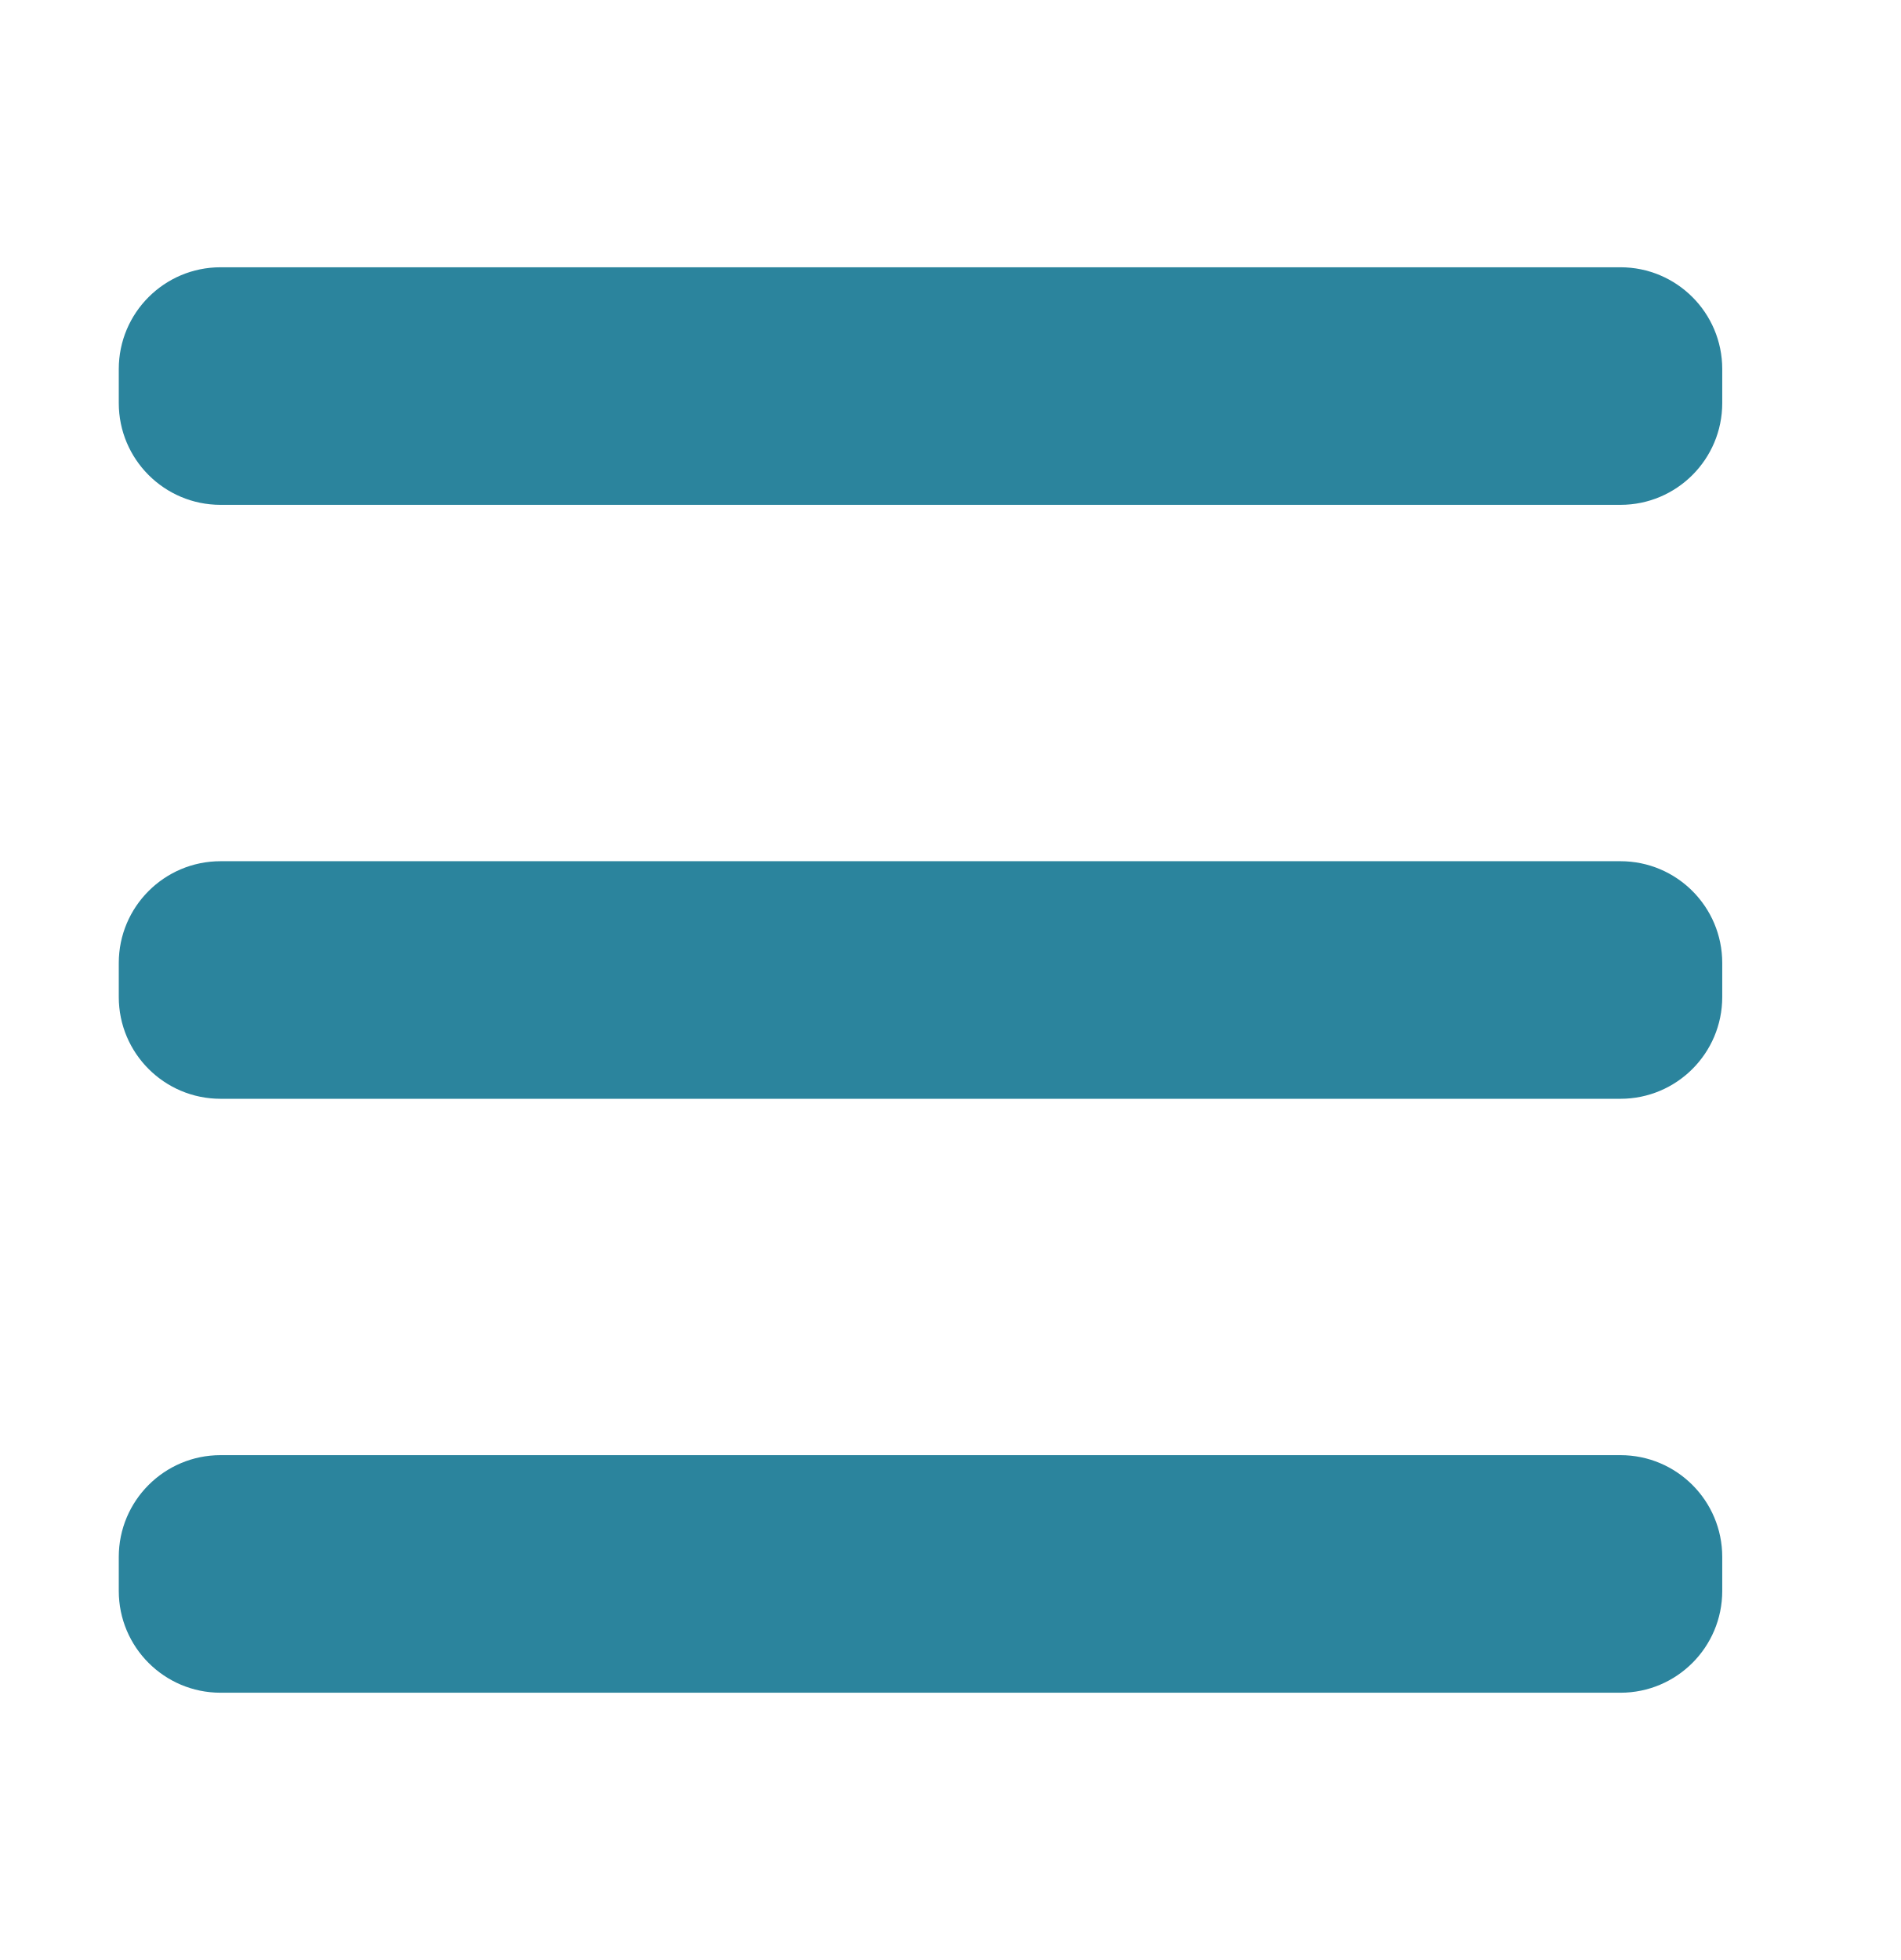
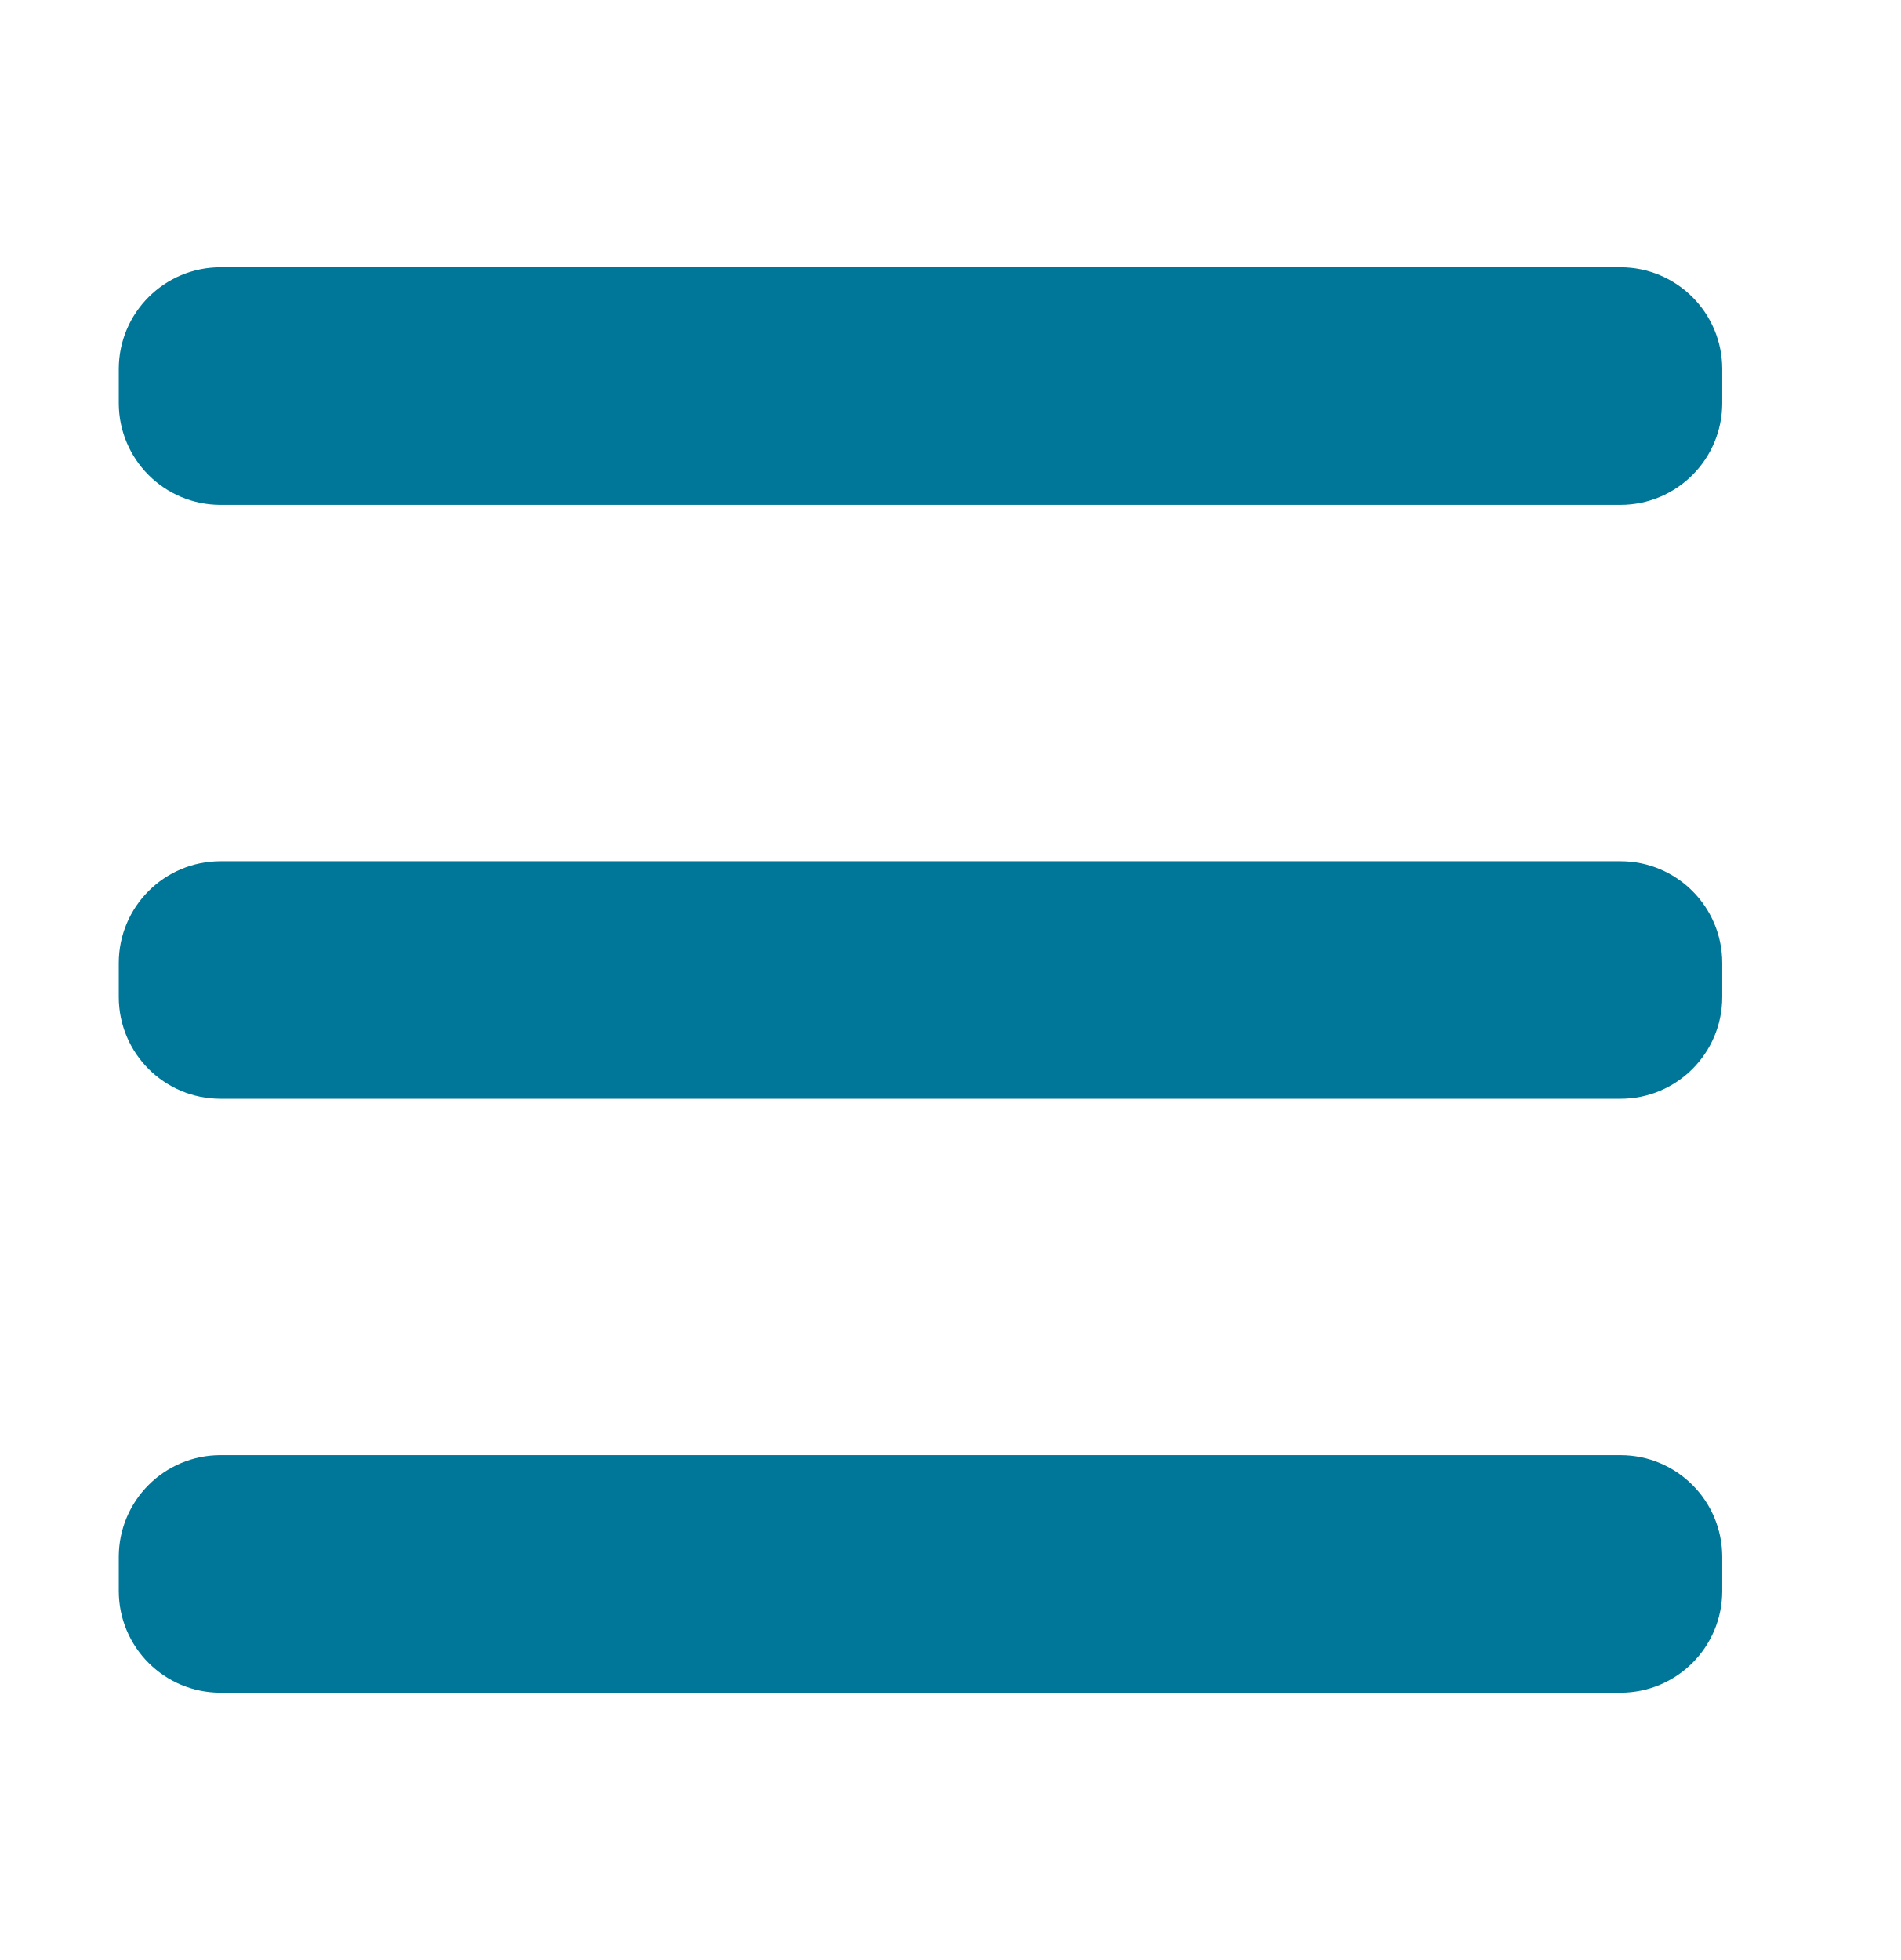
<svg xmlns="http://www.w3.org/2000/svg" width="32" height="33" viewBox="0 0 32 33" fill="none">
-   <rect x="2" y="4.5" width="27" height="4" rx="1.714" fill="#2B849D" />
-   <rect x="2" y="14.5" width="27" height="4" rx="1.714" fill="#2B849D" />
-   <rect x="2" y="24.5" width="27" height="4" rx="1.714" fill="#2B849D" />
+   <rect x="2" y="4.5" width="27" height="4" rx="1.714" fill="#007798" />
+   <rect x="2" y="14.5" width="27" height="4" rx="1.714" fill="#007798" />
+   <rect x="2" y="24.5" width="27" height="4" rx="1.714" fill="#007798" />
</svg>
